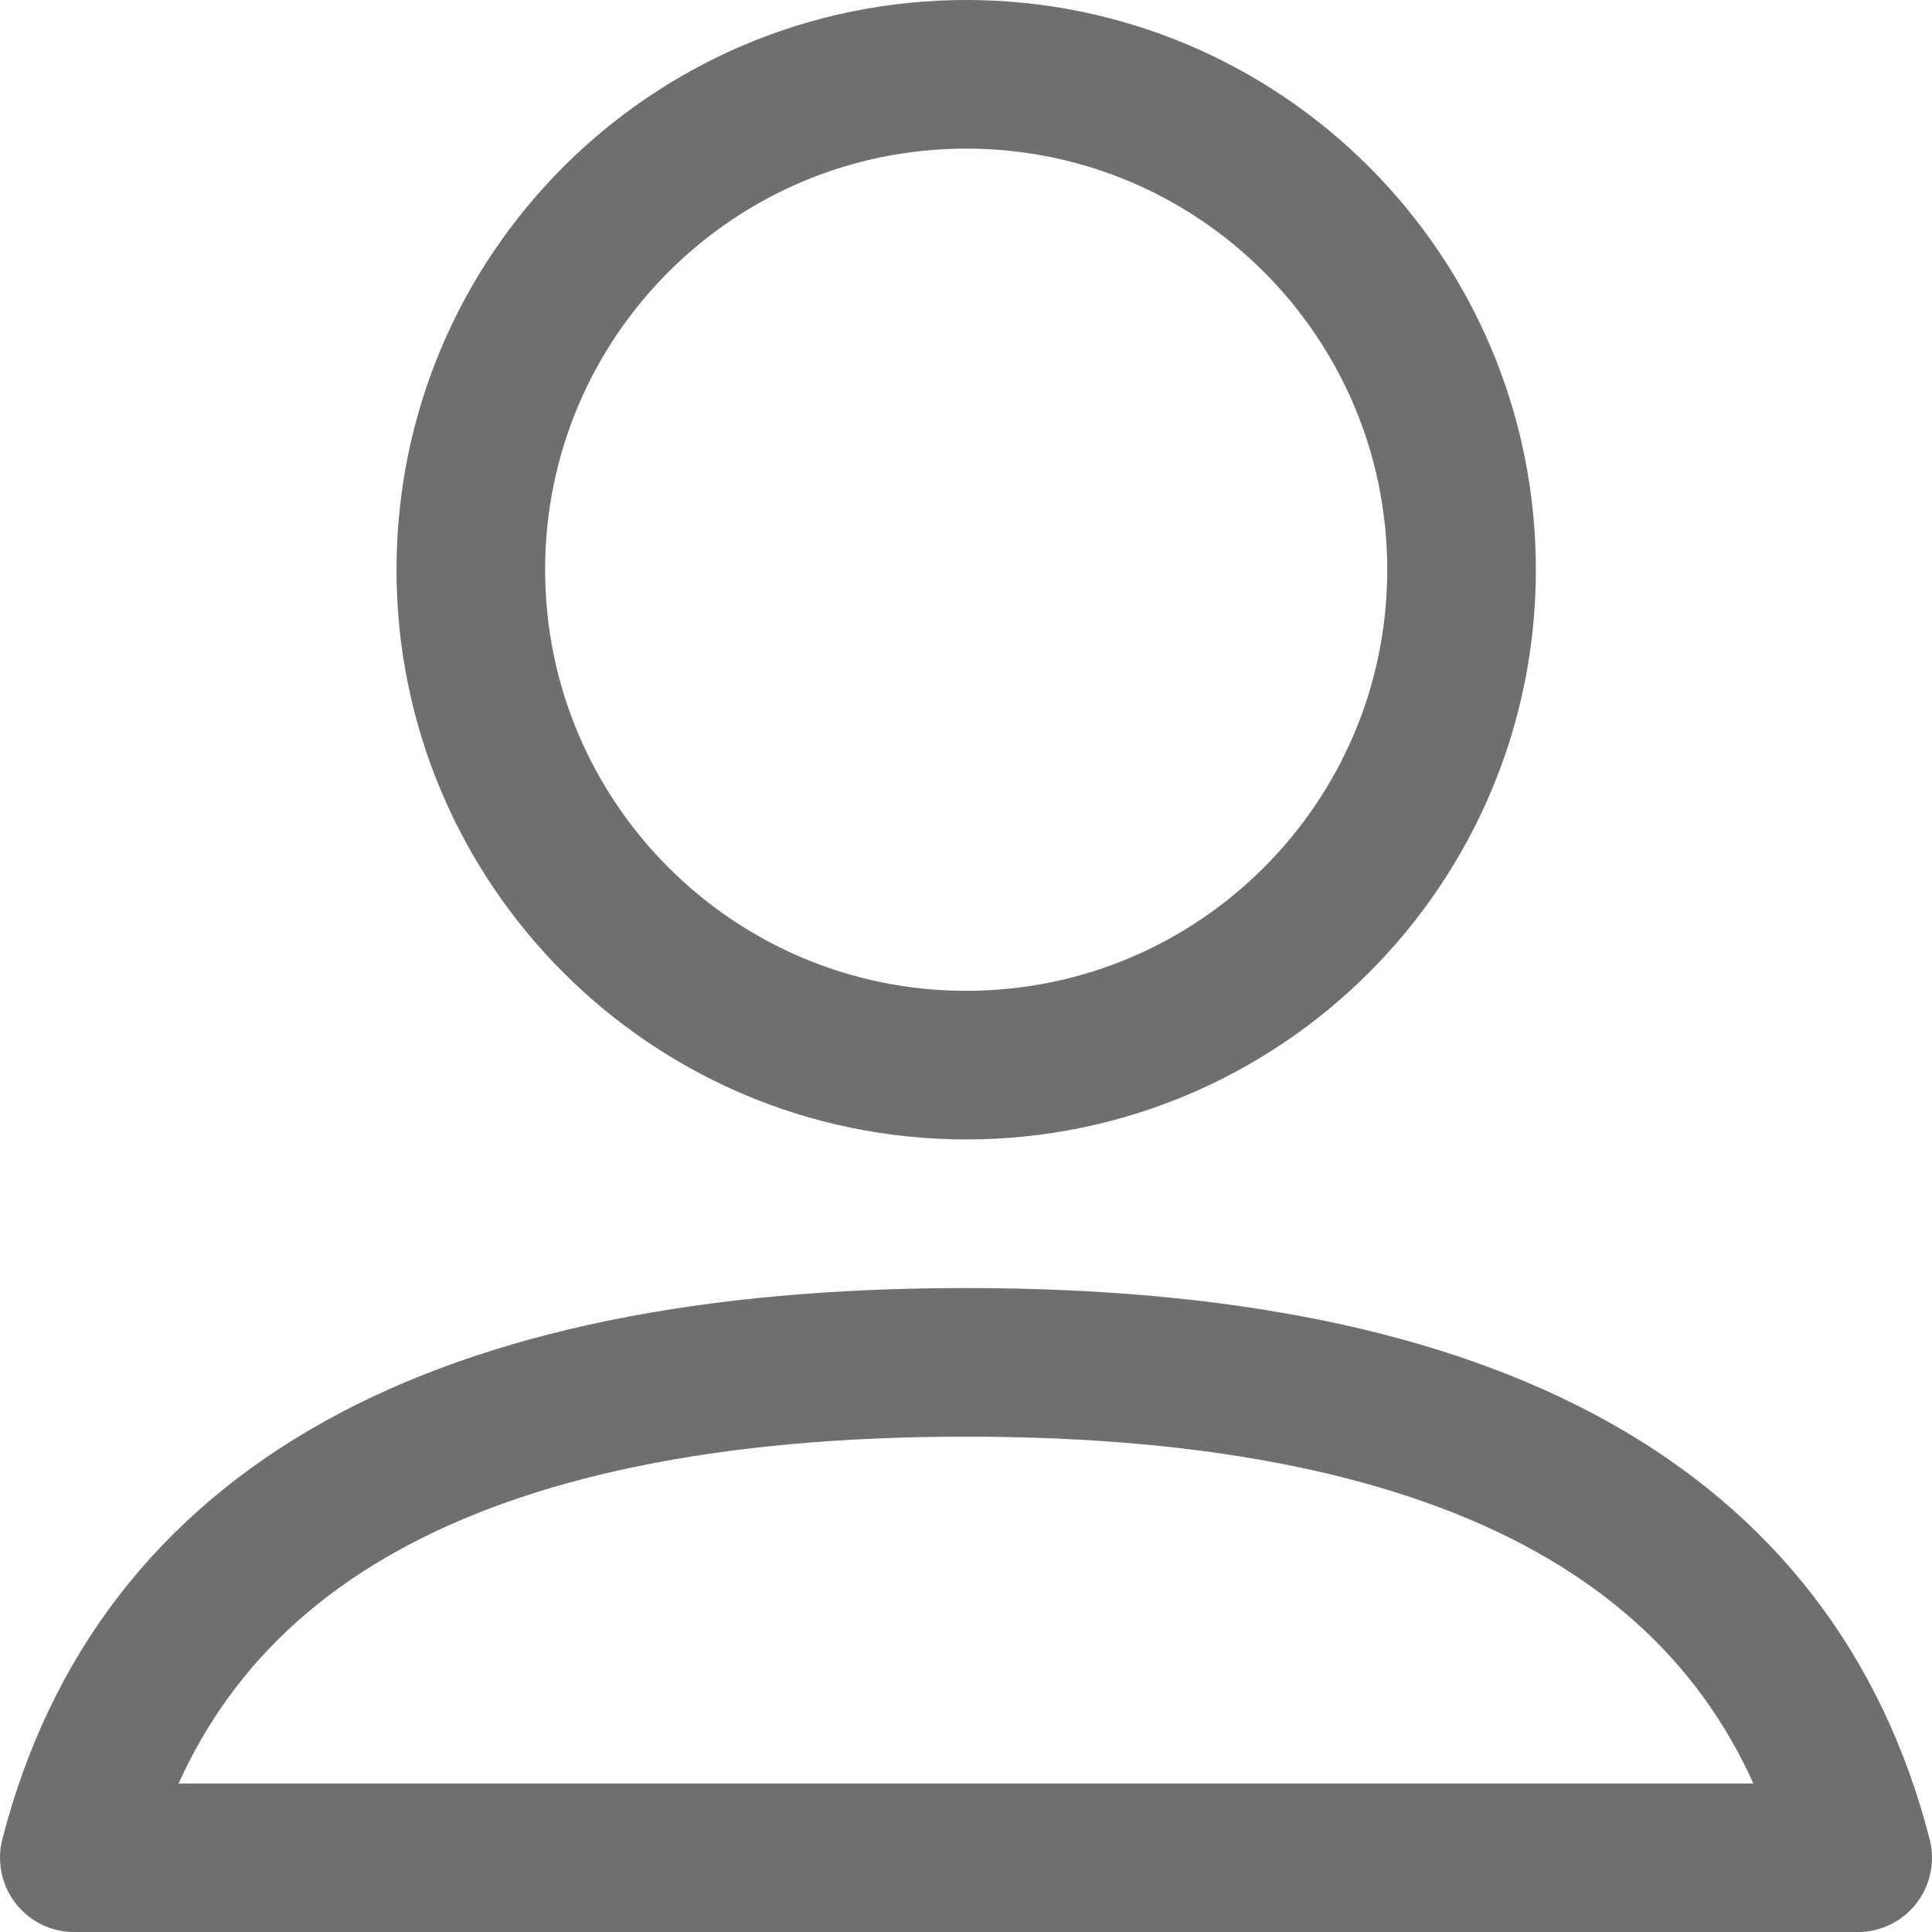
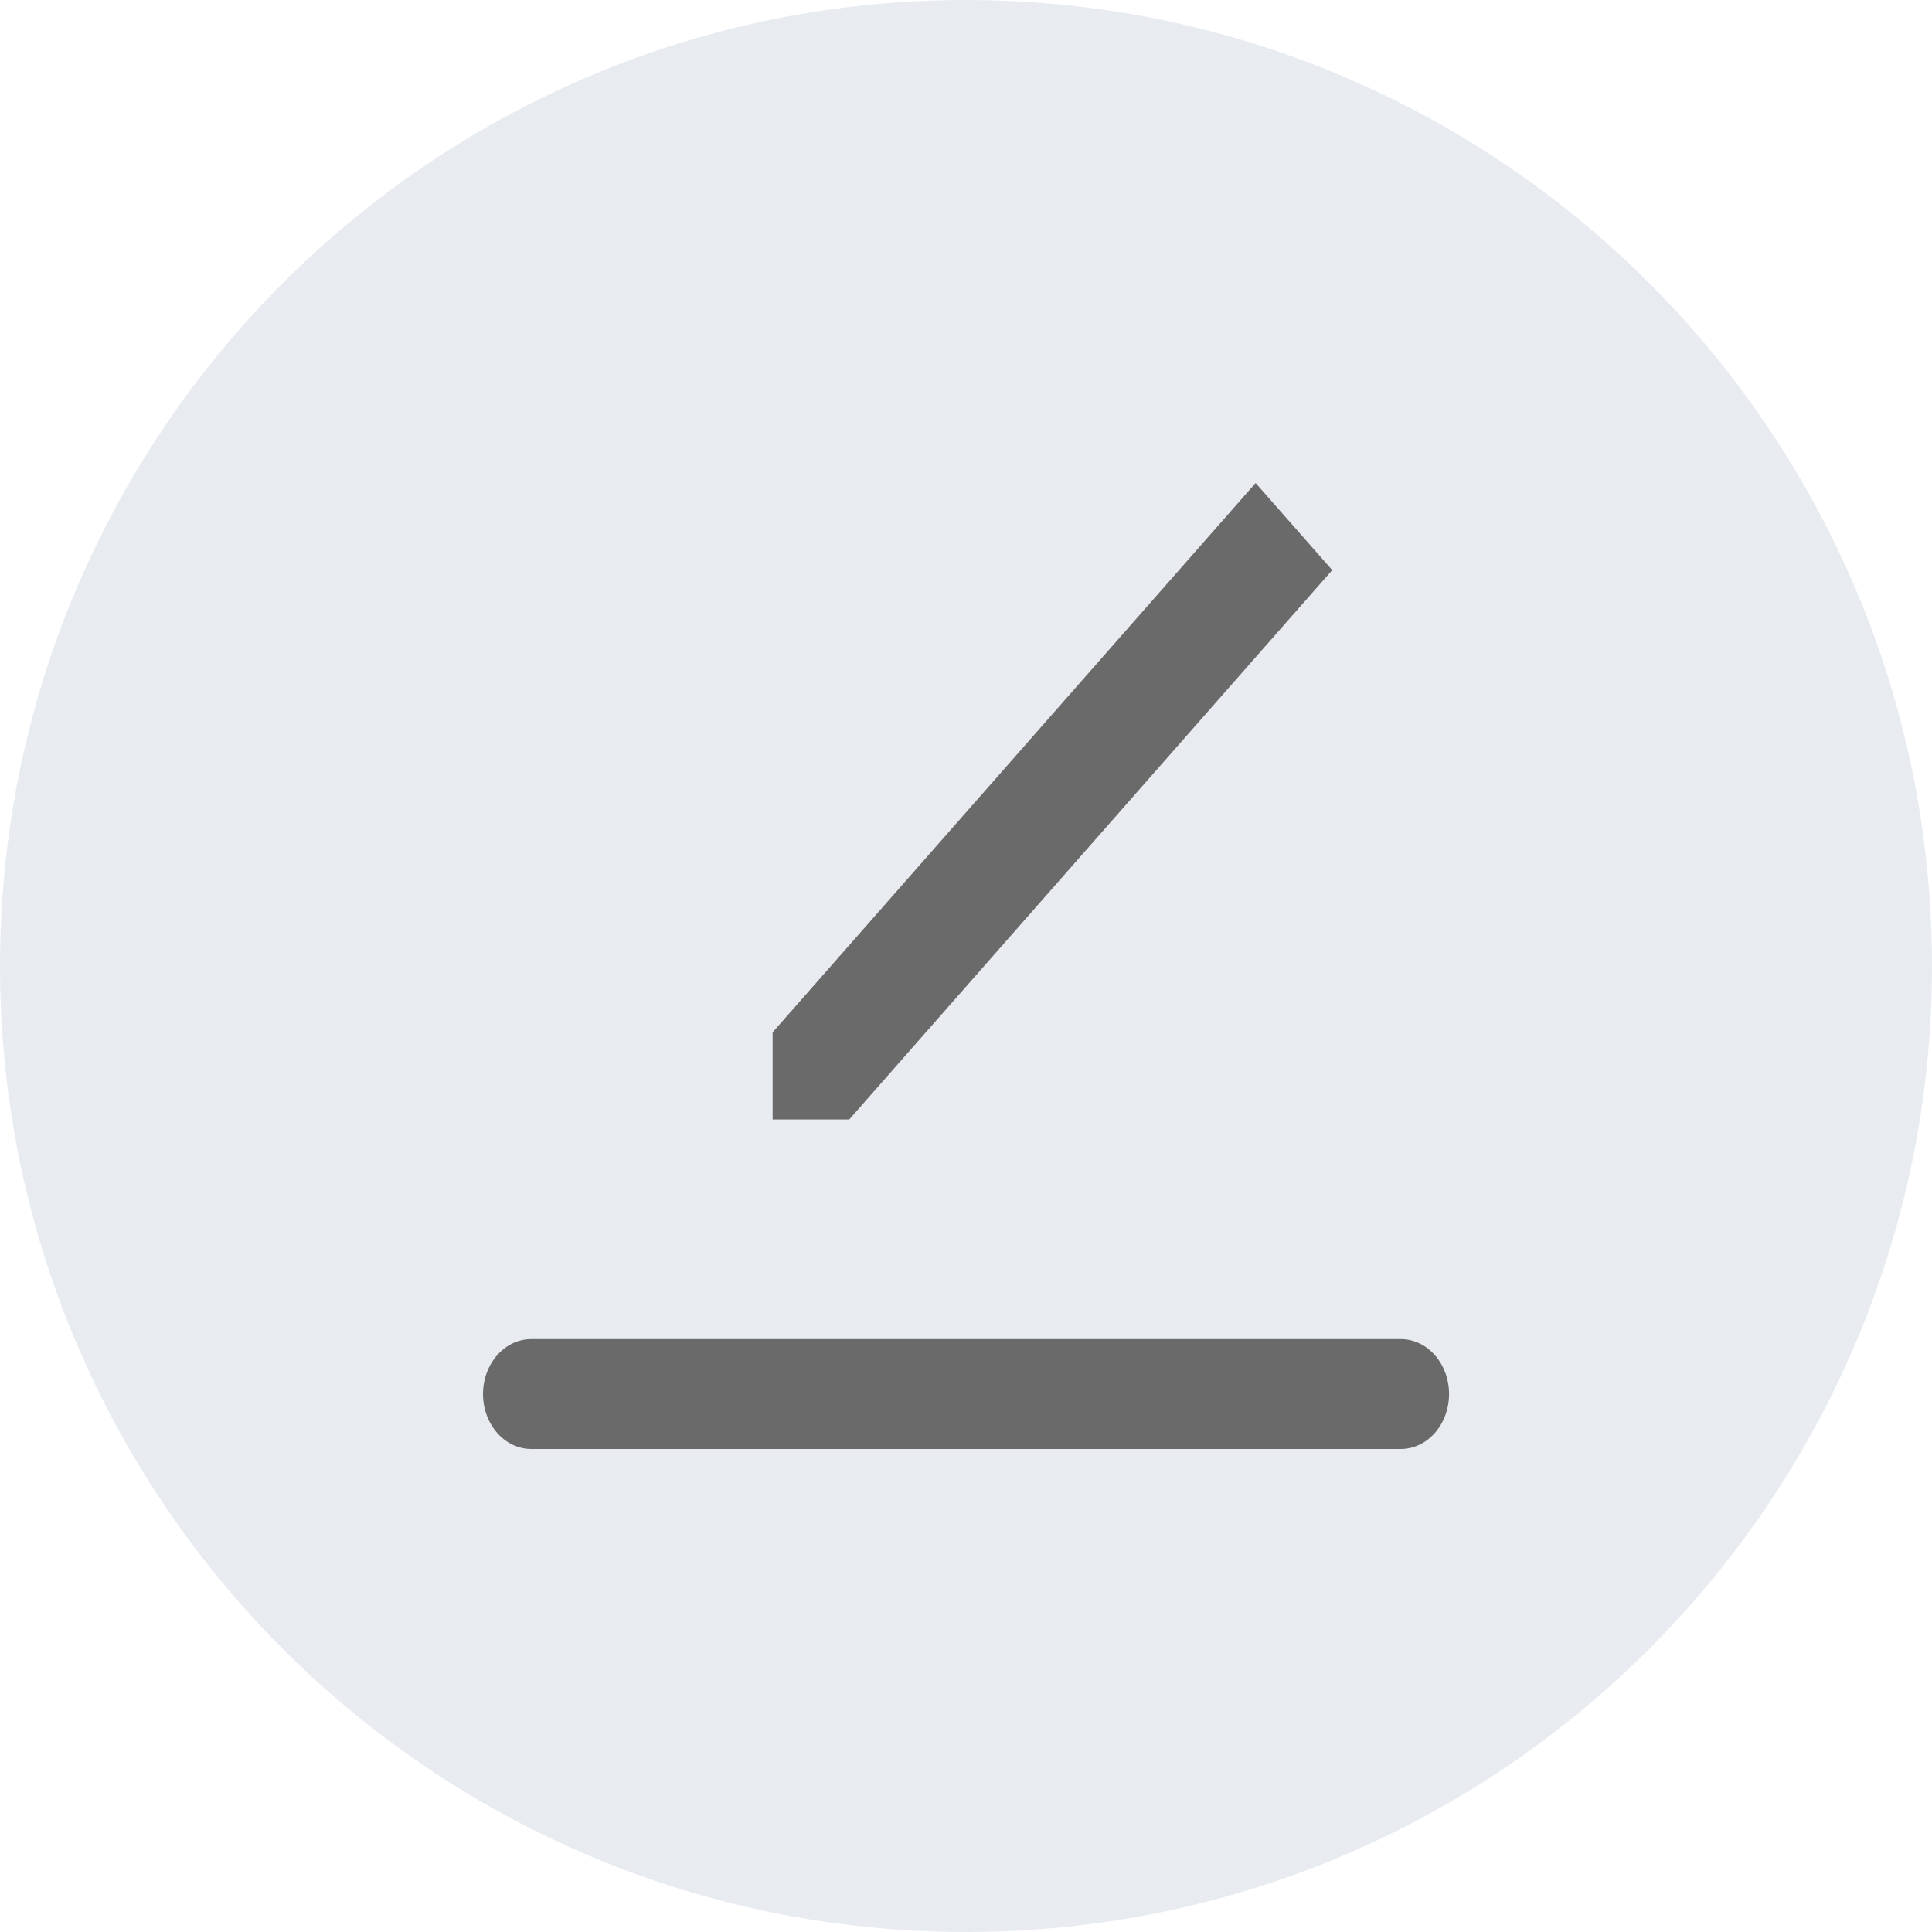
- <svg xmlns="http://www.w3.org/2000/svg" width="26" height="26" viewBox="0 0 26 26" fill="none">
-   <path fill-rule="evenodd" clip-rule="evenodd" d="M13.003 14.334C9.321 14.334 6.336 11.349 6.336 7.667C6.336 3.985 9.321 1 13.003 1C16.685 1 19.669 3.985 19.669 7.667C19.669 11.349 16.685 14.334 13.003 14.334Z" stroke="#6F6F6F" stroke-width="2" stroke-linecap="round" stroke-linejoin="round" />
-   <path fill-rule="evenodd" clip-rule="evenodd" d="M13 18.334C19.857 18.334 23.857 20.556 25 25.001H1C2.143 20.556 6.143 18.334 13 18.334Z" stroke="#6F6F6F" stroke-width="2" stroke-linecap="round" stroke-linejoin="round" />
+ <svg xmlns="http://www.w3.org/2000/svg" width="32" height="32" viewBox="0 0 32 32" fill="none">
+   <circle cx="16" cy="16" r="16" fill="#E8ECF1" />
+   <path fill-rule="evenodd" clip-rule="evenodd" d="M23.201 22.18C23.643 22.18 24.001 22.587 24.001 23.09C24.001 23.592 23.643 24 23.201 24H8.8C8.358 24 8 23.592 8 23.09C8 22.587 8.358 22.18 8.8 22.18H23.201Z" fill="#6A6A6A" />
+   <path fill-rule="evenodd" clip-rule="evenodd" d="M20.797 8L12.797 17.099V18.542H14.066L22.066 9.443L20.797 8Z" fill="#6A6A6A" />
</svg>
